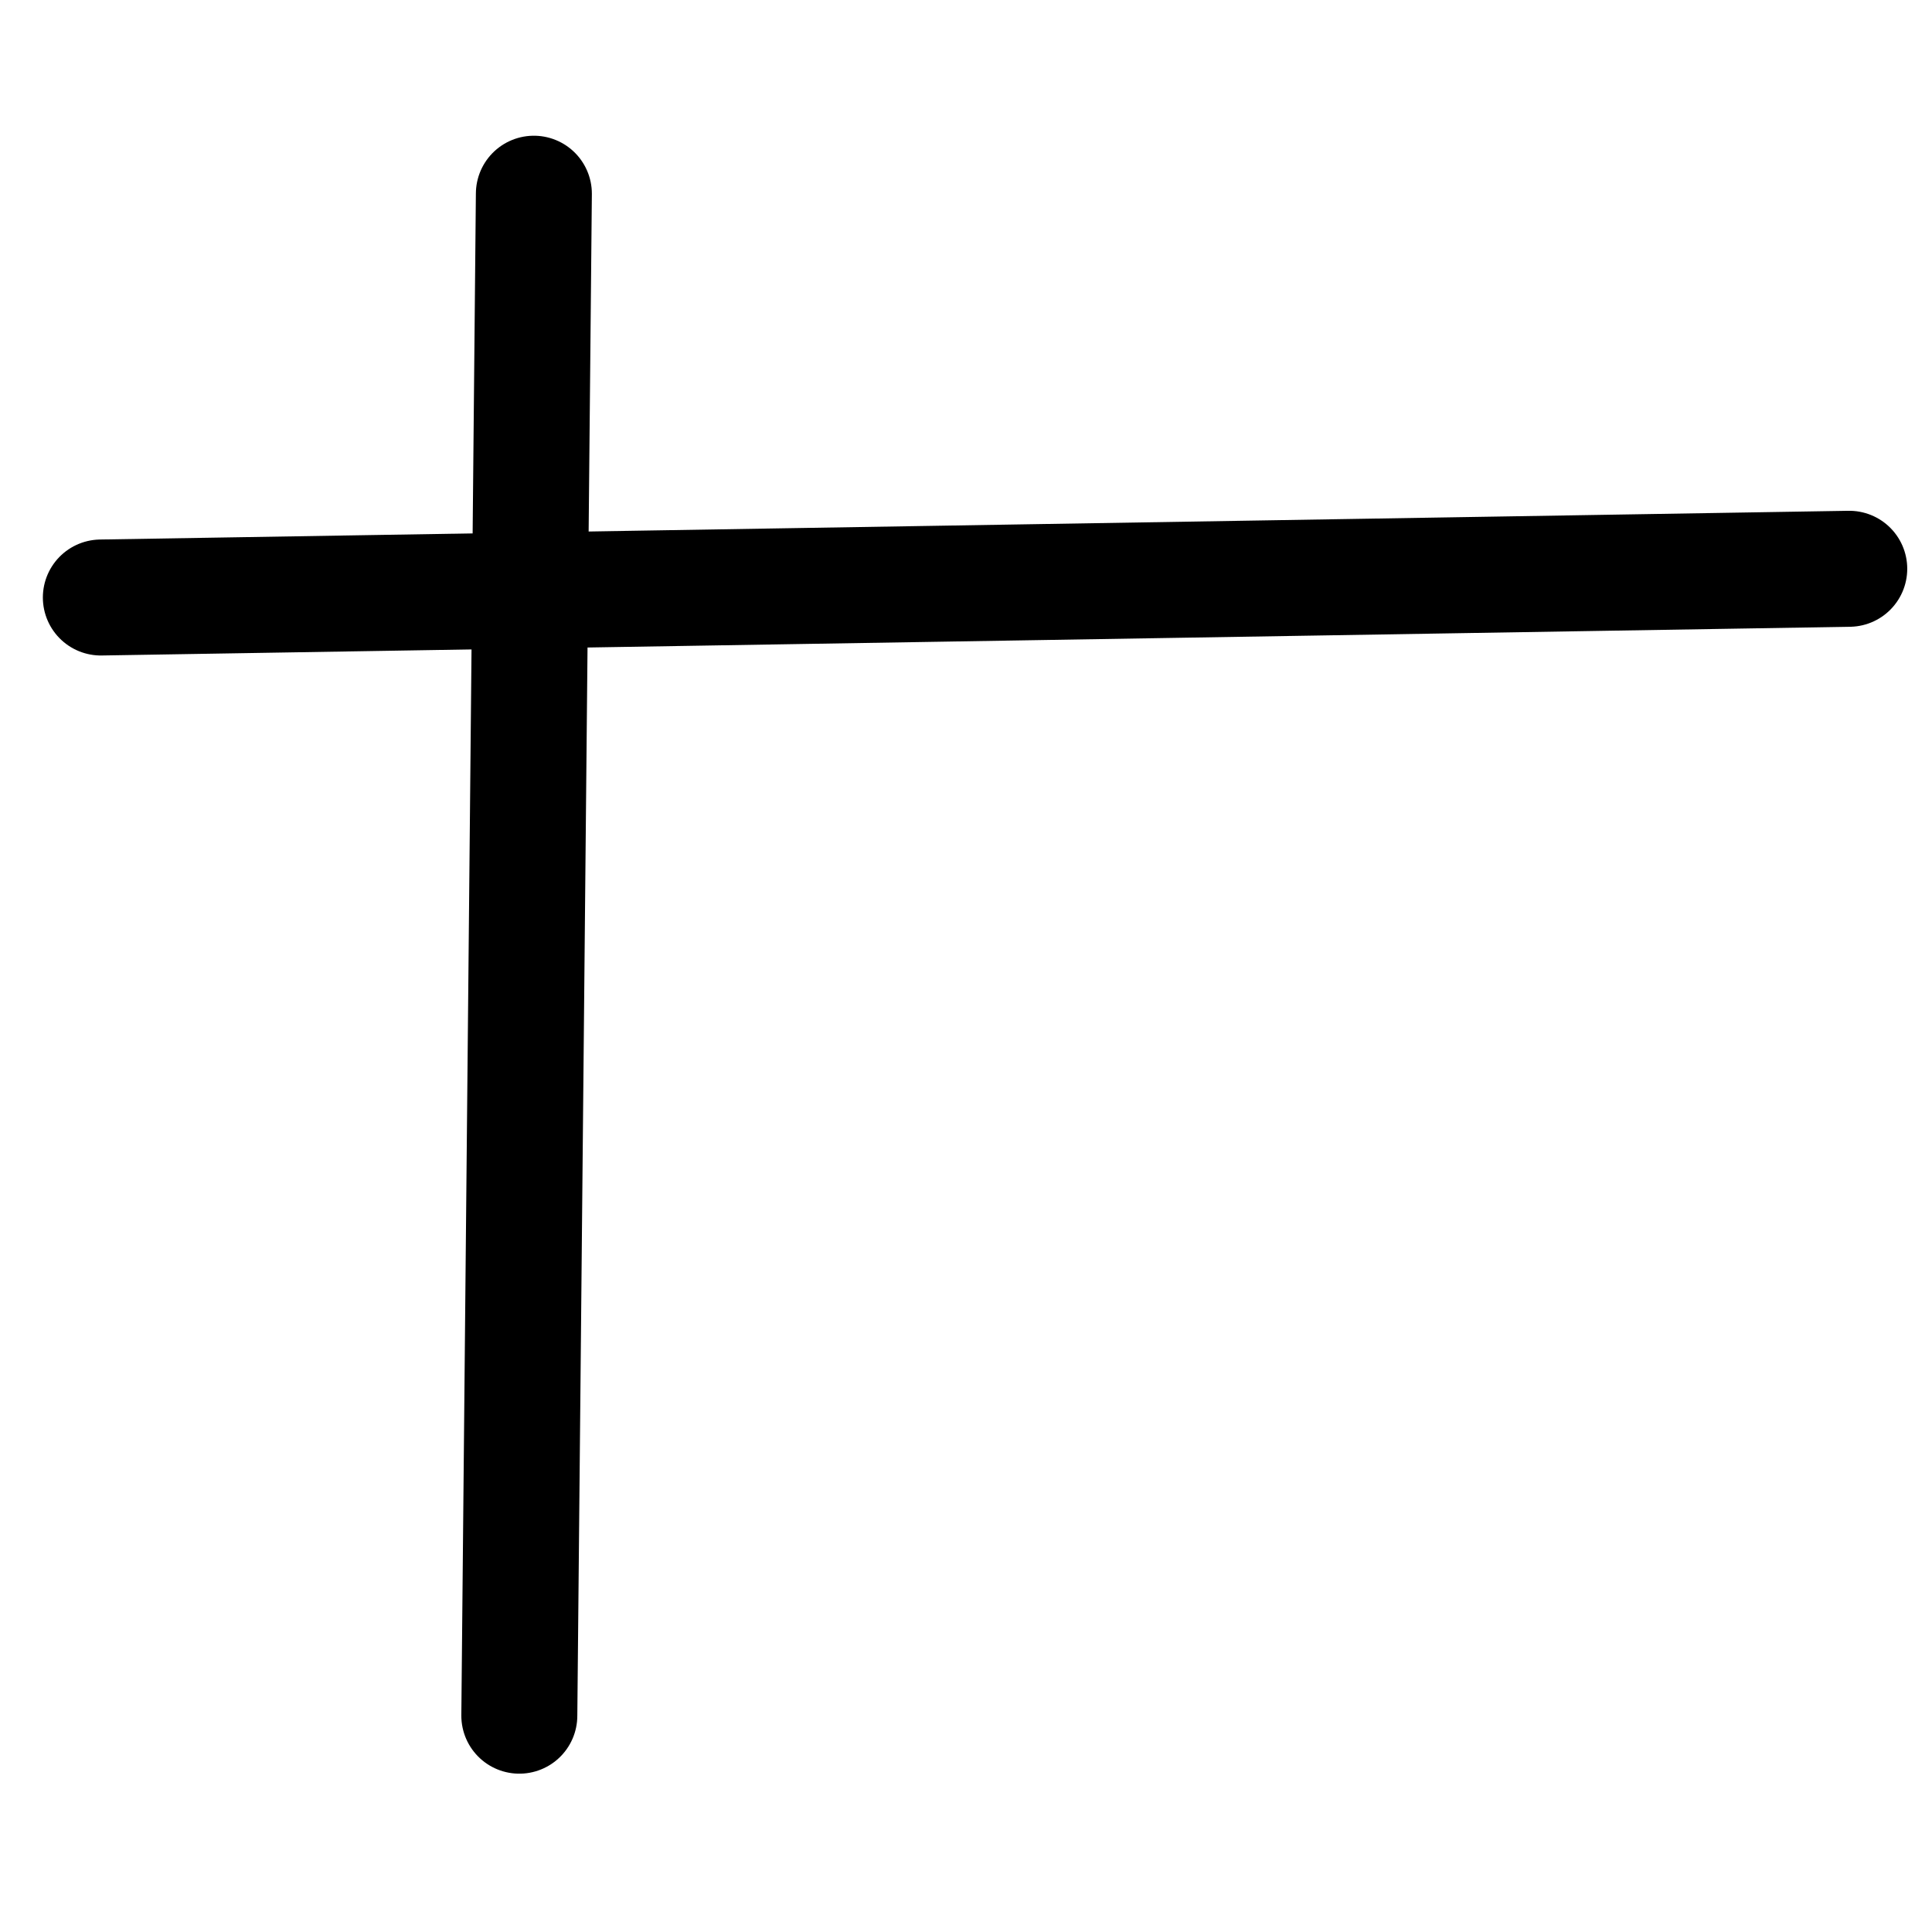
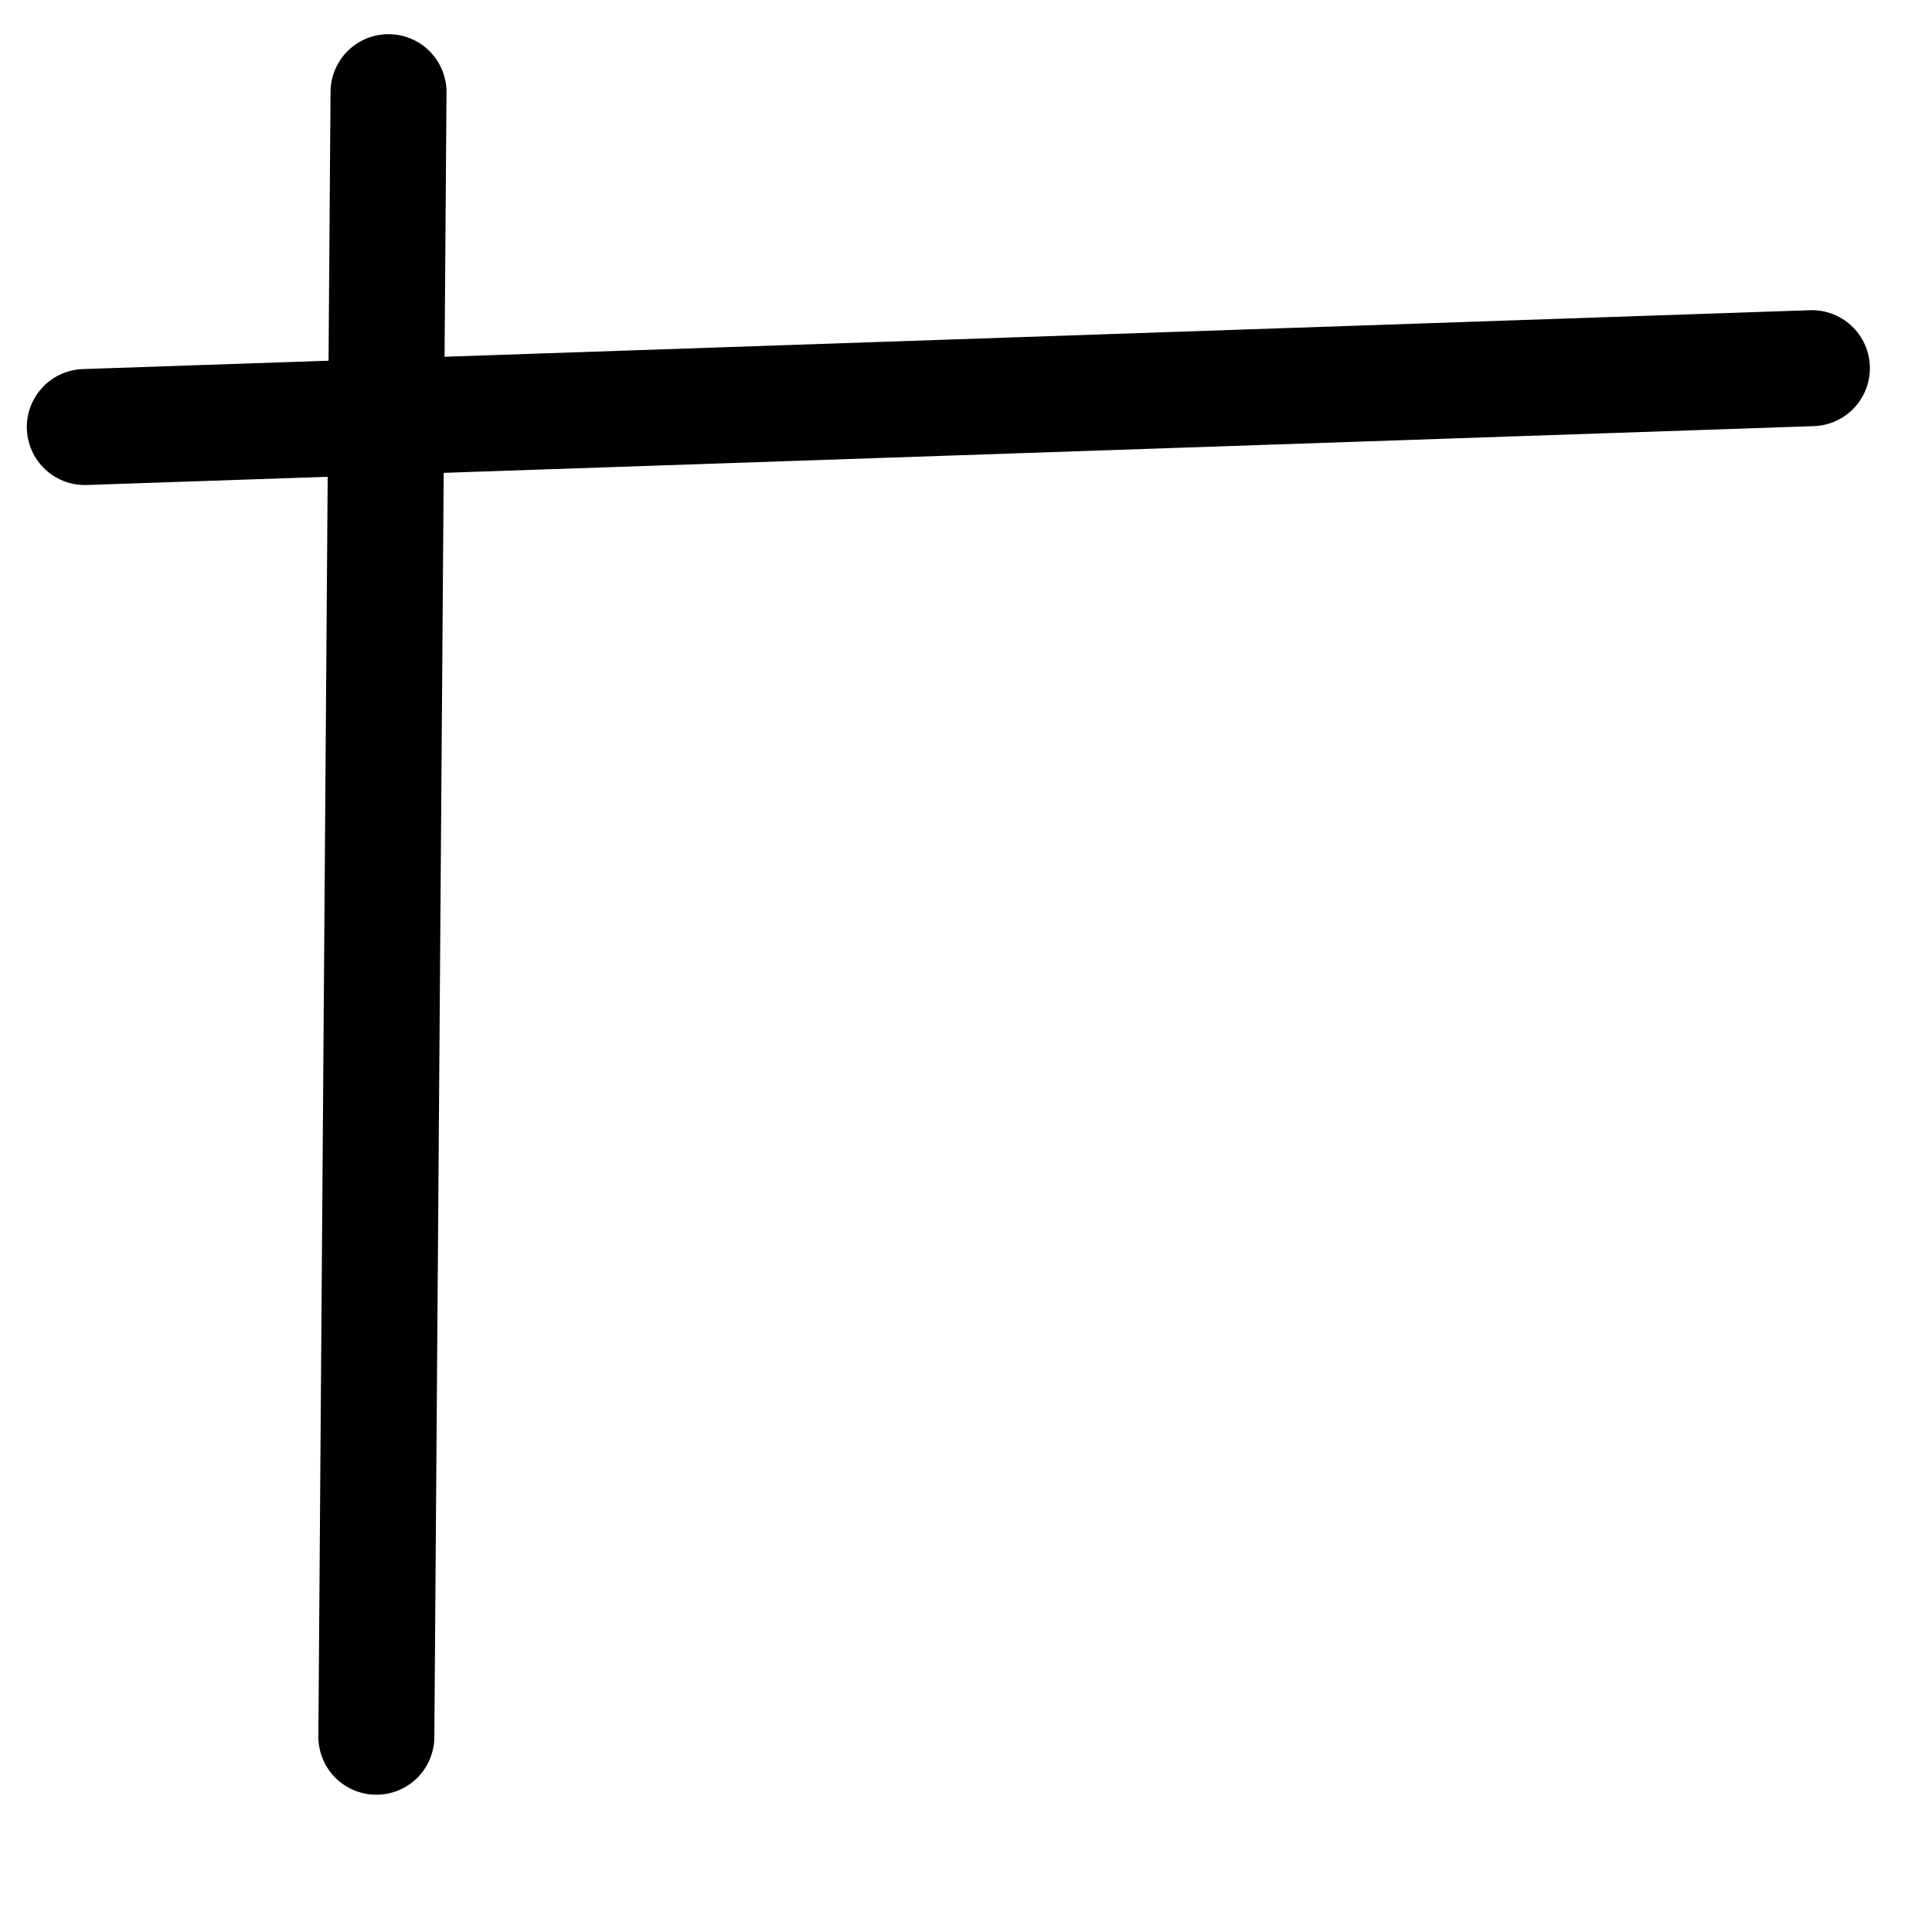
<svg xmlns="http://www.w3.org/2000/svg" width="30mm" height="30mm" viewBox="0 0 30 30" version="1.1" id="svg5">
  <defs id="defs2" />
  <g id="layer1">
-     <path style="fill:none;stroke:#000000;stroke-width:1.801;stroke-linecap:round;stroke-linejoin:round;paint-order:fill markers stroke;stop-color:#000000" d="M 8.29,3.008 8.064,26.641" id="path4148" />
-     <path style="fill:none;stroke:#000000;stroke-width:1.801;stroke-linecap:round;stroke-linejoin:round;paint-order:fill markers stroke;stop-color:#000000" d="M 1.566,9.278 28.715,8.832" id="path4150" />
+     <path style="fill:none;stroke:#000000;stroke-width:1.801;stroke-linecap:round;stroke-linejoin:round;-inkscape-stroke:none;paint-order:fill markers stroke;stop-color:#000000" d="M 6.033,1.431 5.844,26.968" id="path1568" />
+     <path style="fill:none;stroke:#000000;stroke-width:1.801;stroke-linecap:round;stroke-linejoin:round;-inkscape-stroke:none;paint-order:fill markers stroke;stop-color:#000000" d="M 1.317,6.631 28.135,5.717" id="path1570" />
  </g>
</svg>
